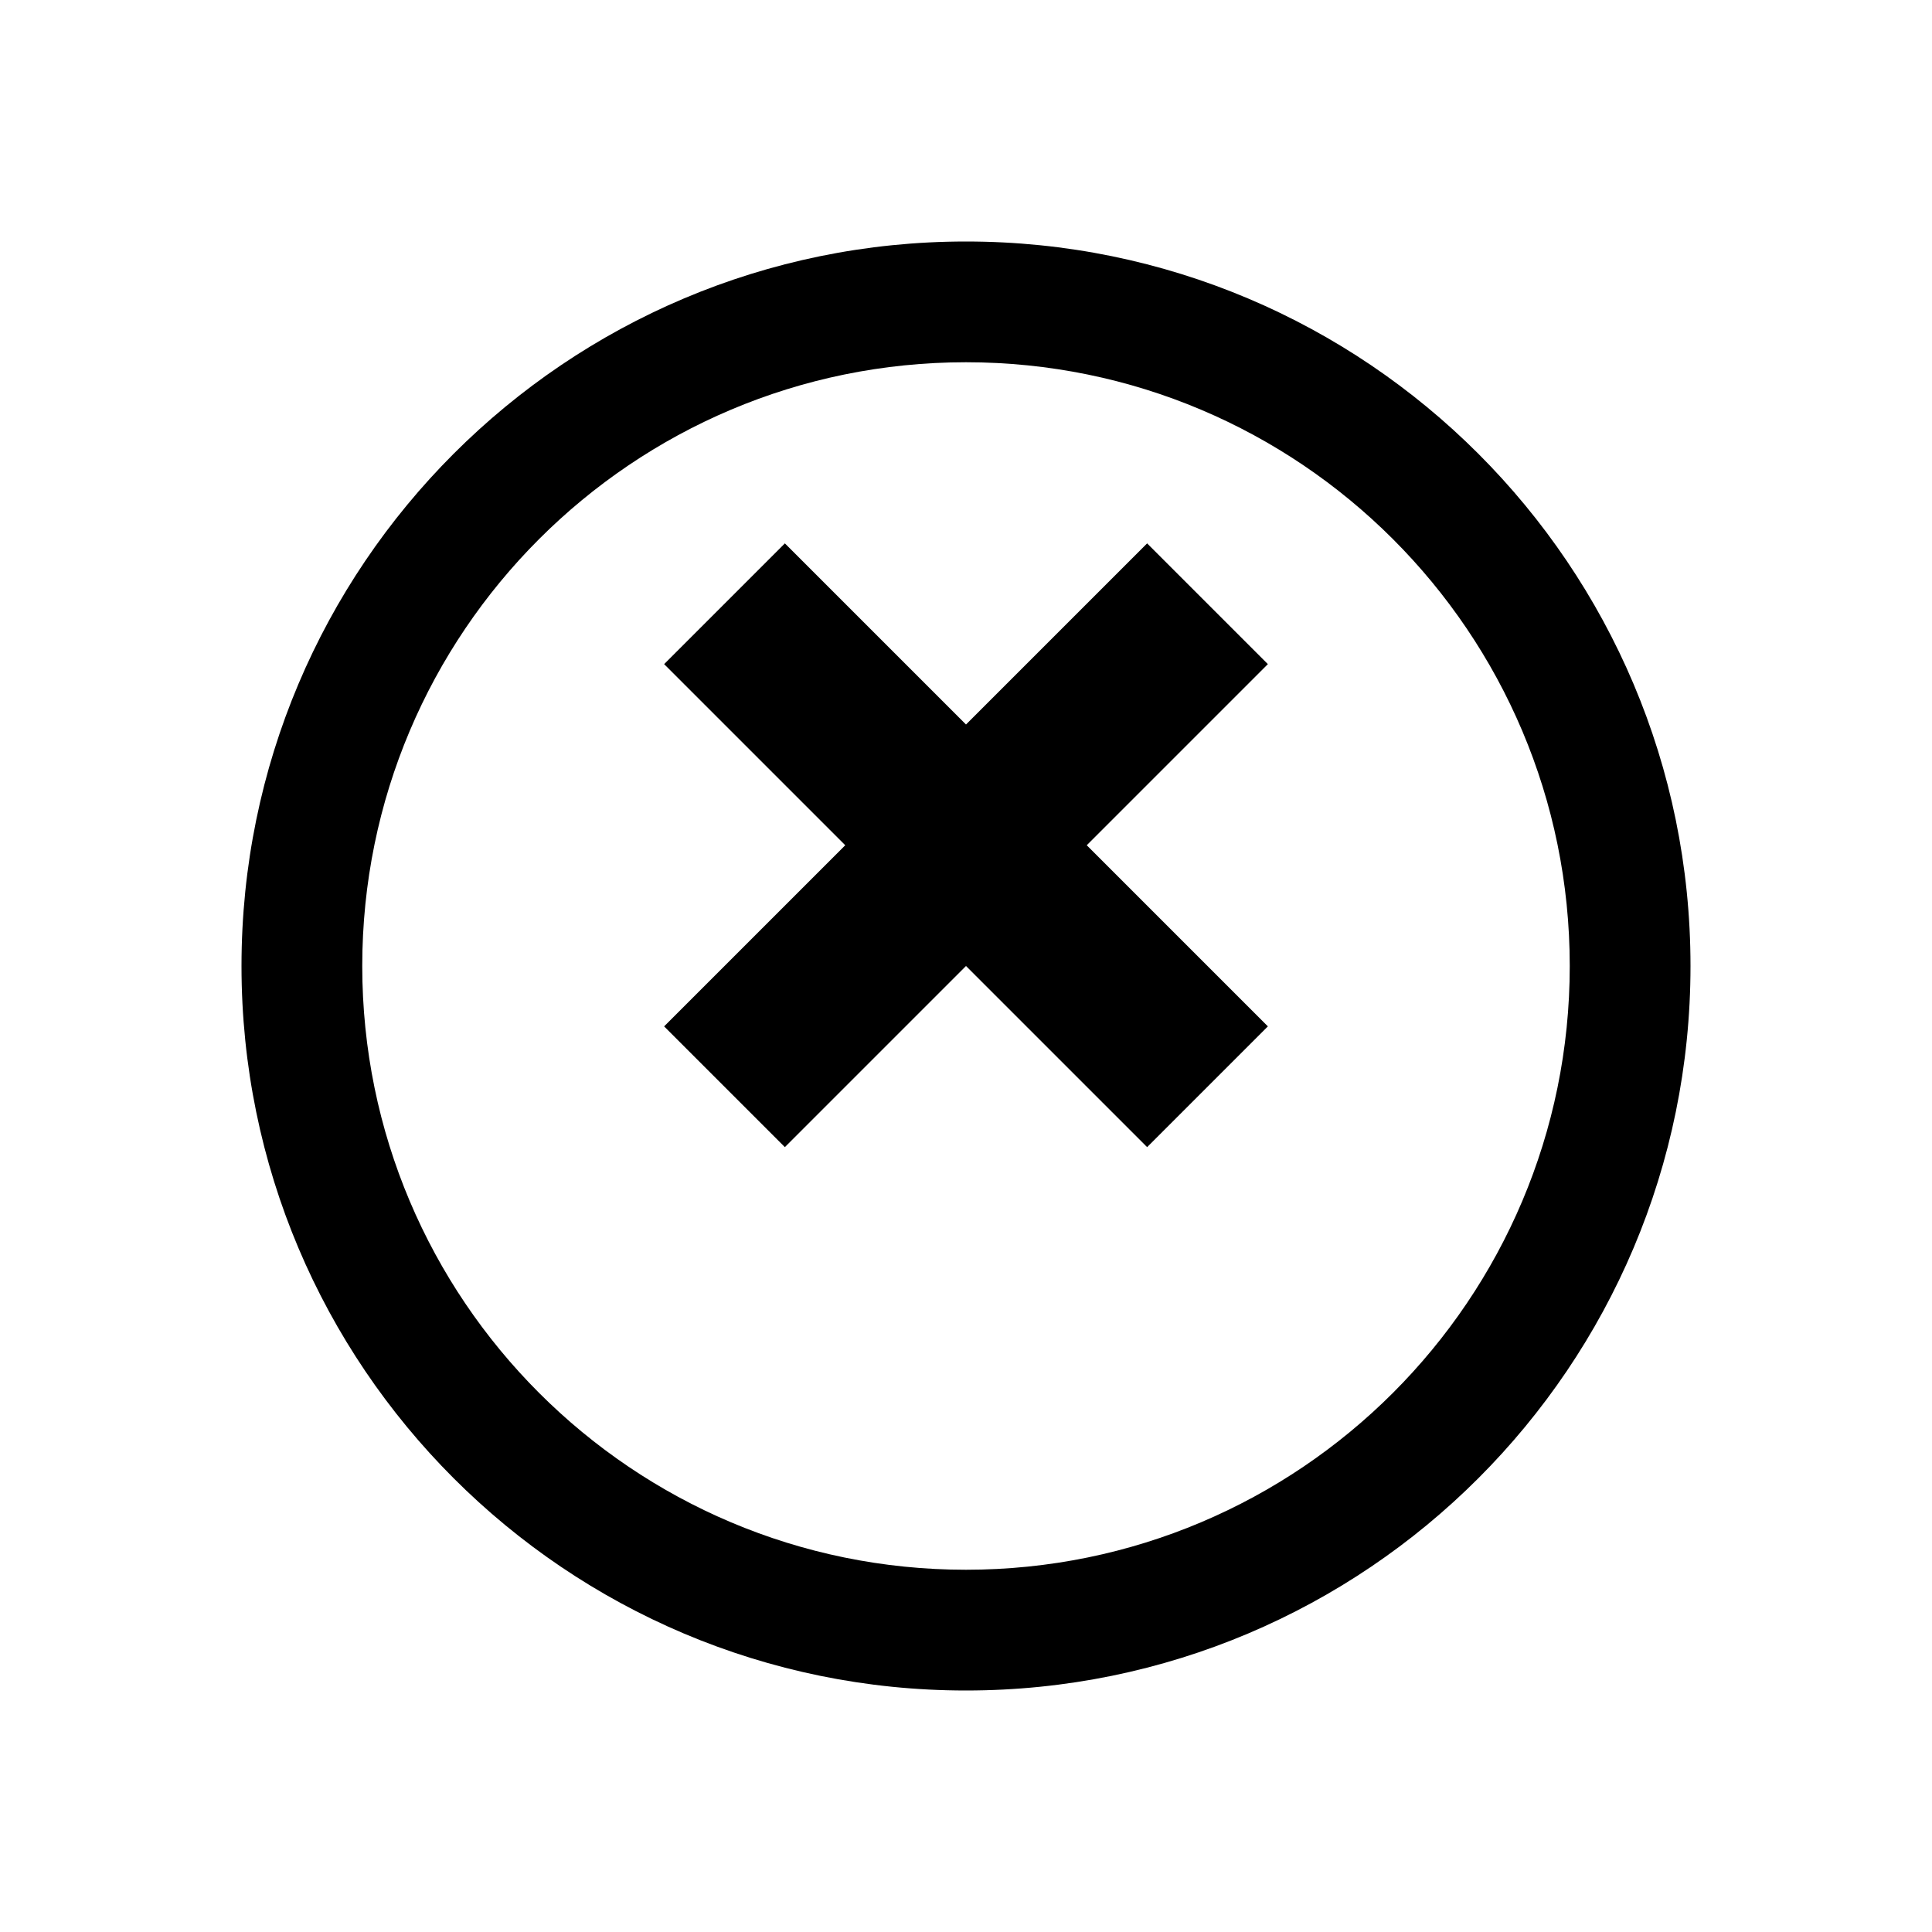
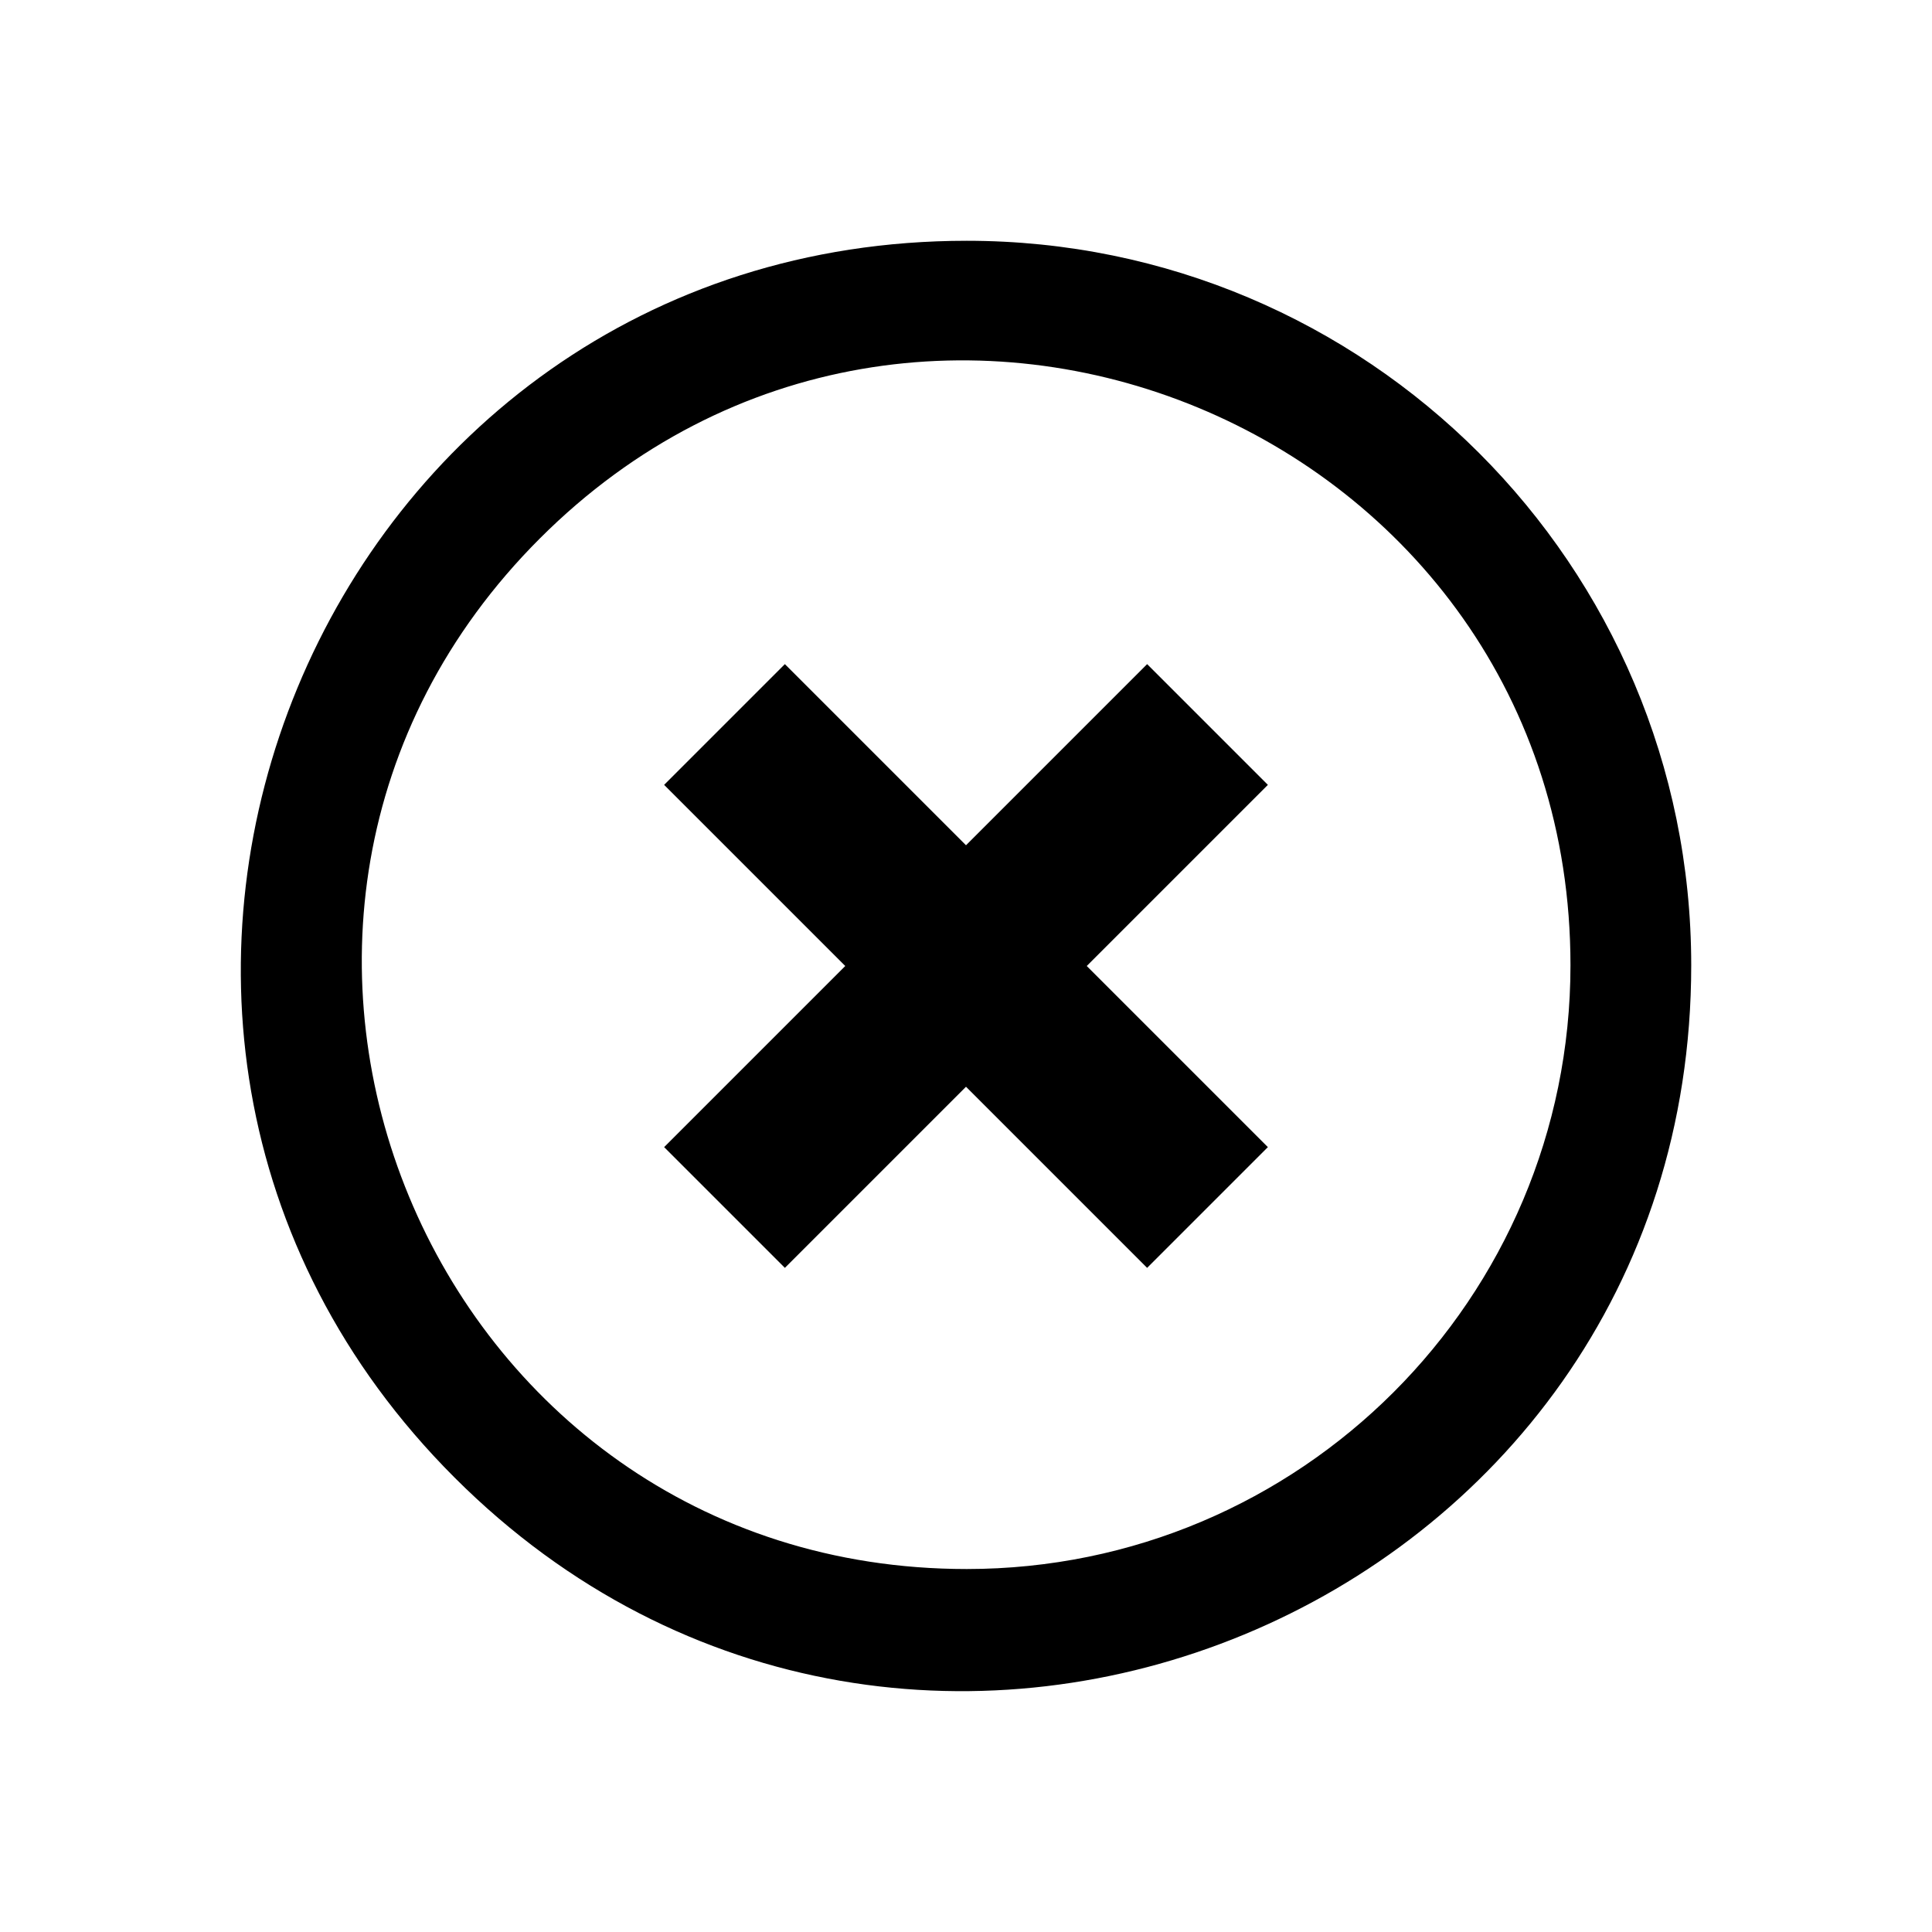
- <svg xmlns="http://www.w3.org/2000/svg" width="12" height="12" viewBox="0 0 16 16">
-   <path fill="currentColor" d="M8 2a6 6 0 1 0 6 6 6 6 0 0 0-6-6zm0 11a5 5 0 1 1 5-5 5 5 0 0 1-5 5zm2.5-7.5L9 7l1.5 1.5-1 1L8 8l-1.5 1.5-1-1L7 7 5.5 5.5l1-1L8 6l1.5-1.5z" />
+ <svg xmlns="http://www.w3.org/2000/svg" width="12" height="12" viewBox="0 0 16 16" version="1.1" id="svg1">
+   <defs id="defs1" />
+   <path fill="currentColor" d="m 8.006,1.994 c -5.346,0 -8.022,6.463 -4.242,10.242 3.78,3.78 10.242,1.103 10.242,-4.242 0,-3.314 -2.686,-6 -6,-6 z m 0,11 c -4.455,0 -6.685,-5.386 -3.535,-8.535 3.15,-3.15 8.535,-0.919 8.535,3.535 0,2.761 -2.239,5 -5,5 z" id="path1" />
+   <path d="m 10.5,6.5 -1.5,1.5 1.5,1.5 L 9.5,10.5 8,9 6.5,10.5 l -1,-1 1.5,-1.5 -1.5,-1.5 1,-1 1.5,1.5 1.5,-1.5 z" style="fill:currentColor" id="path1-5" />
</svg>
